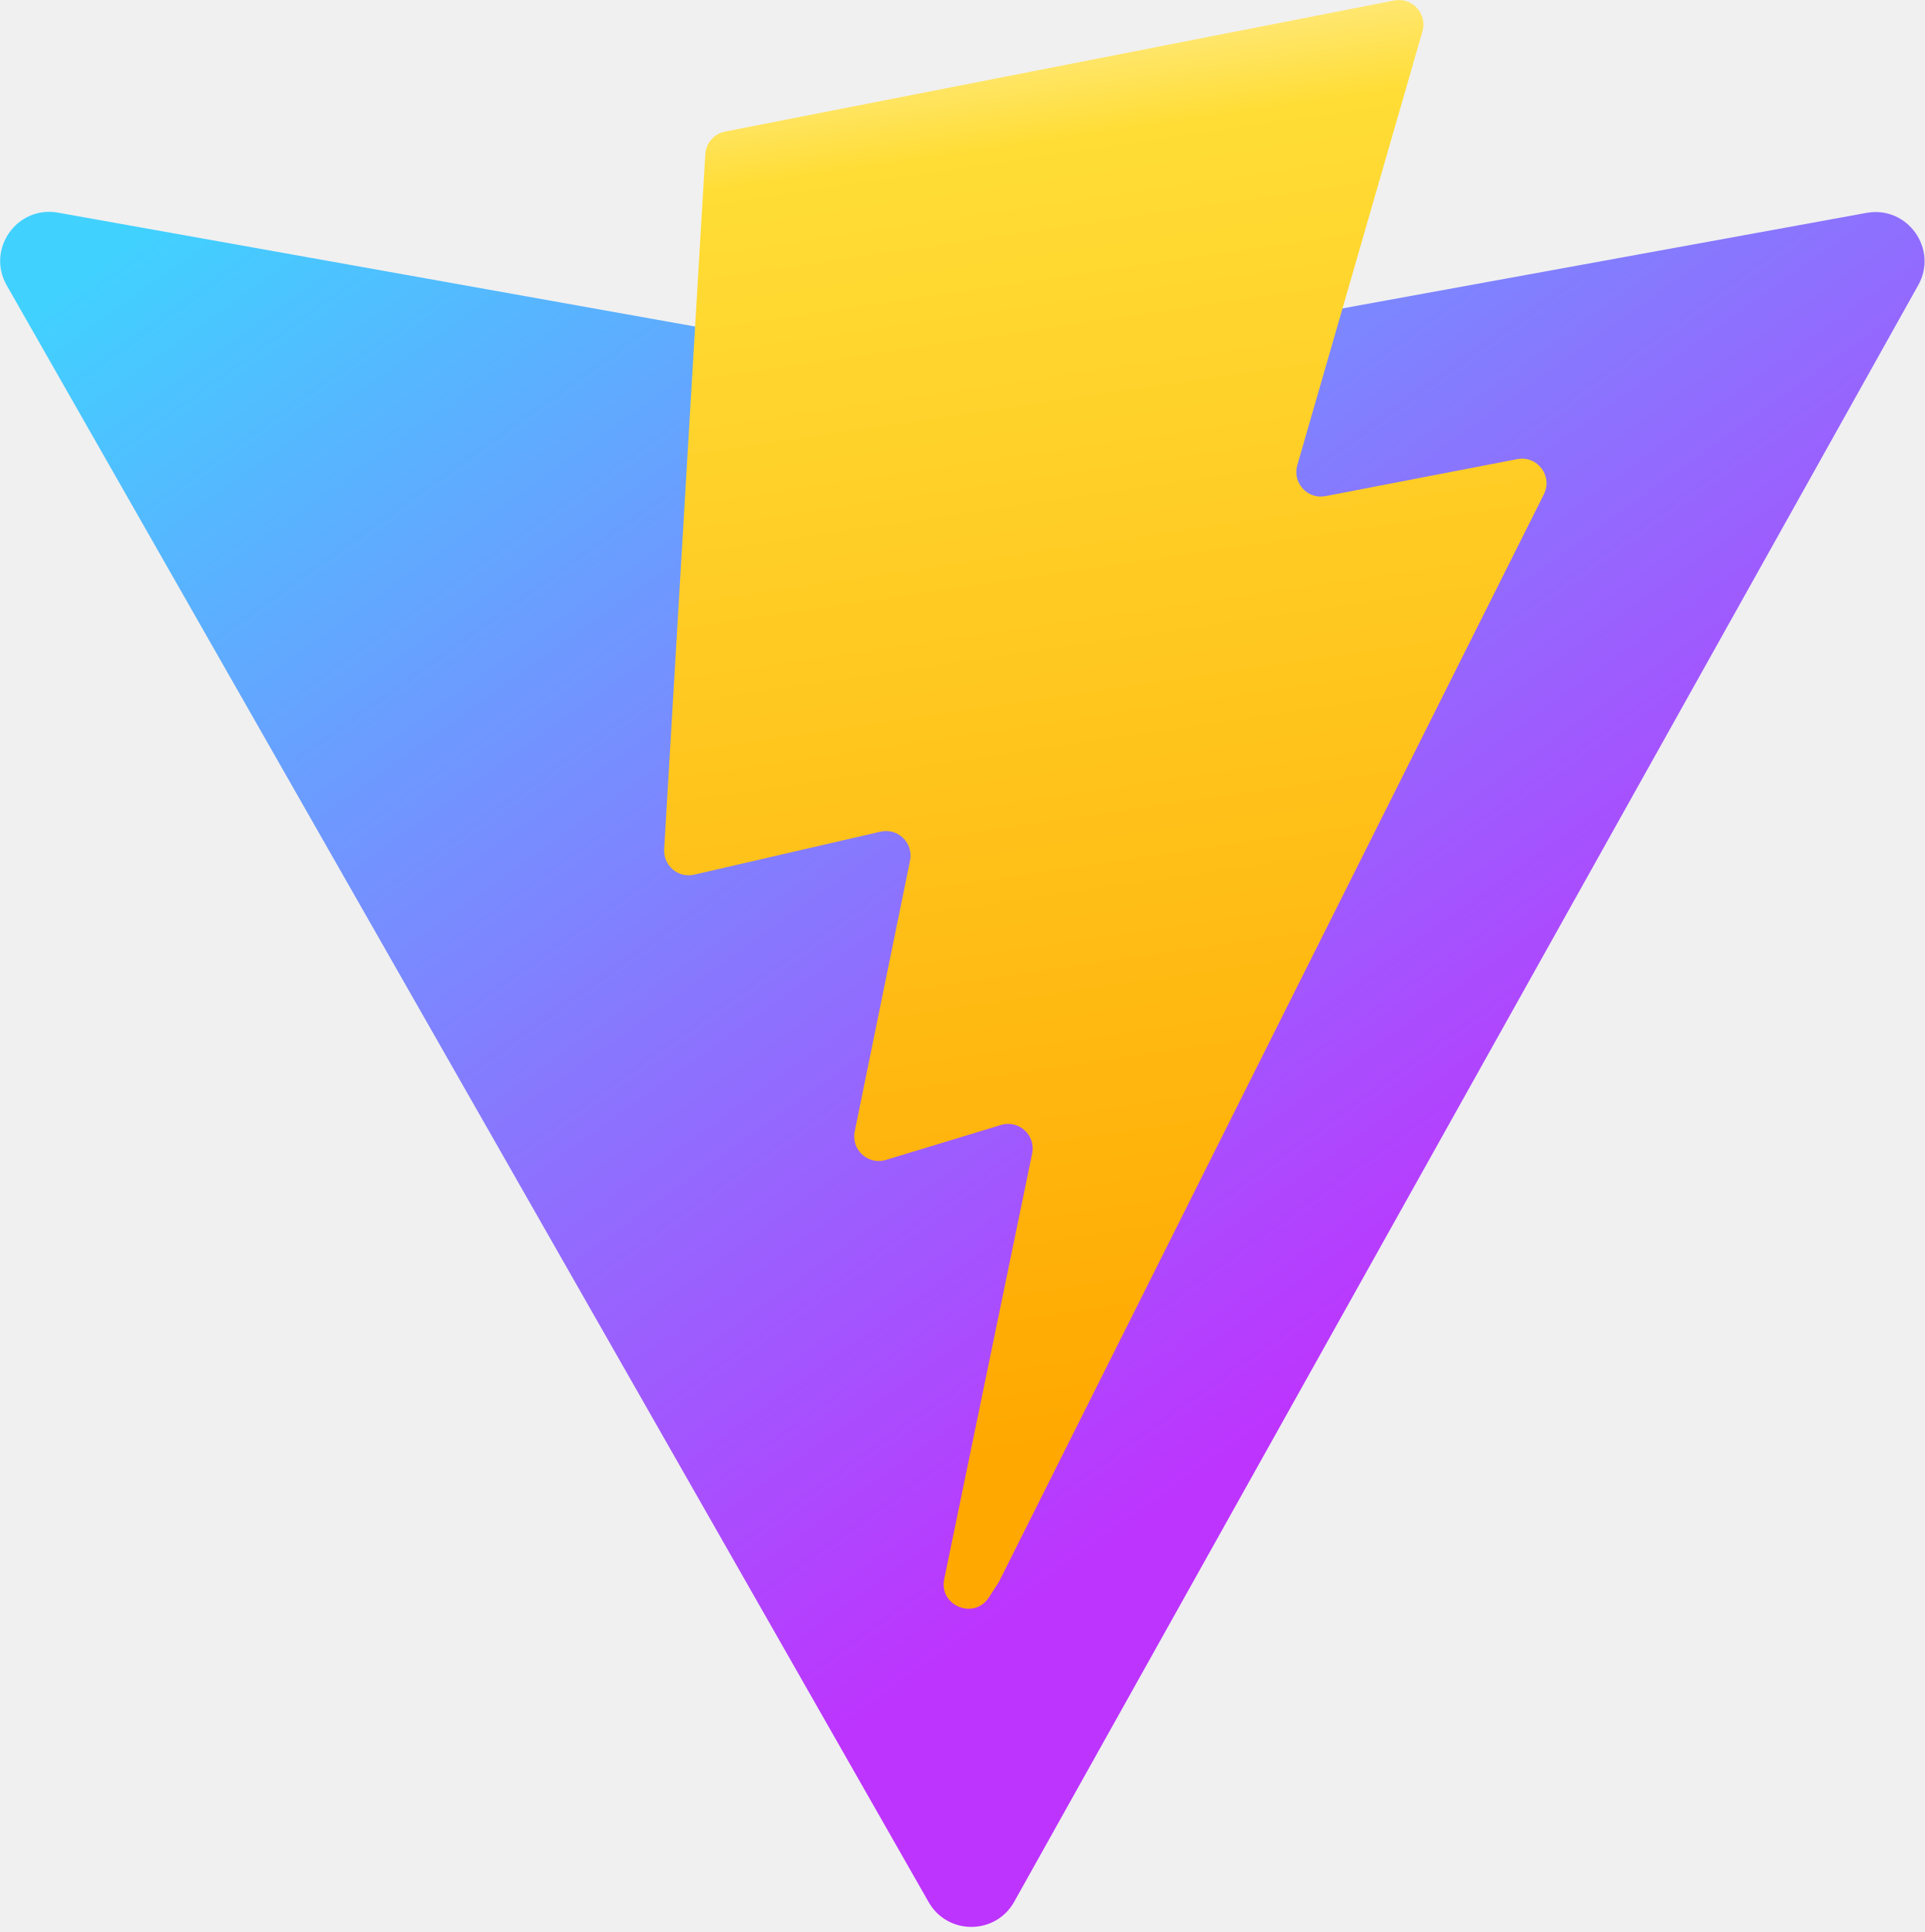
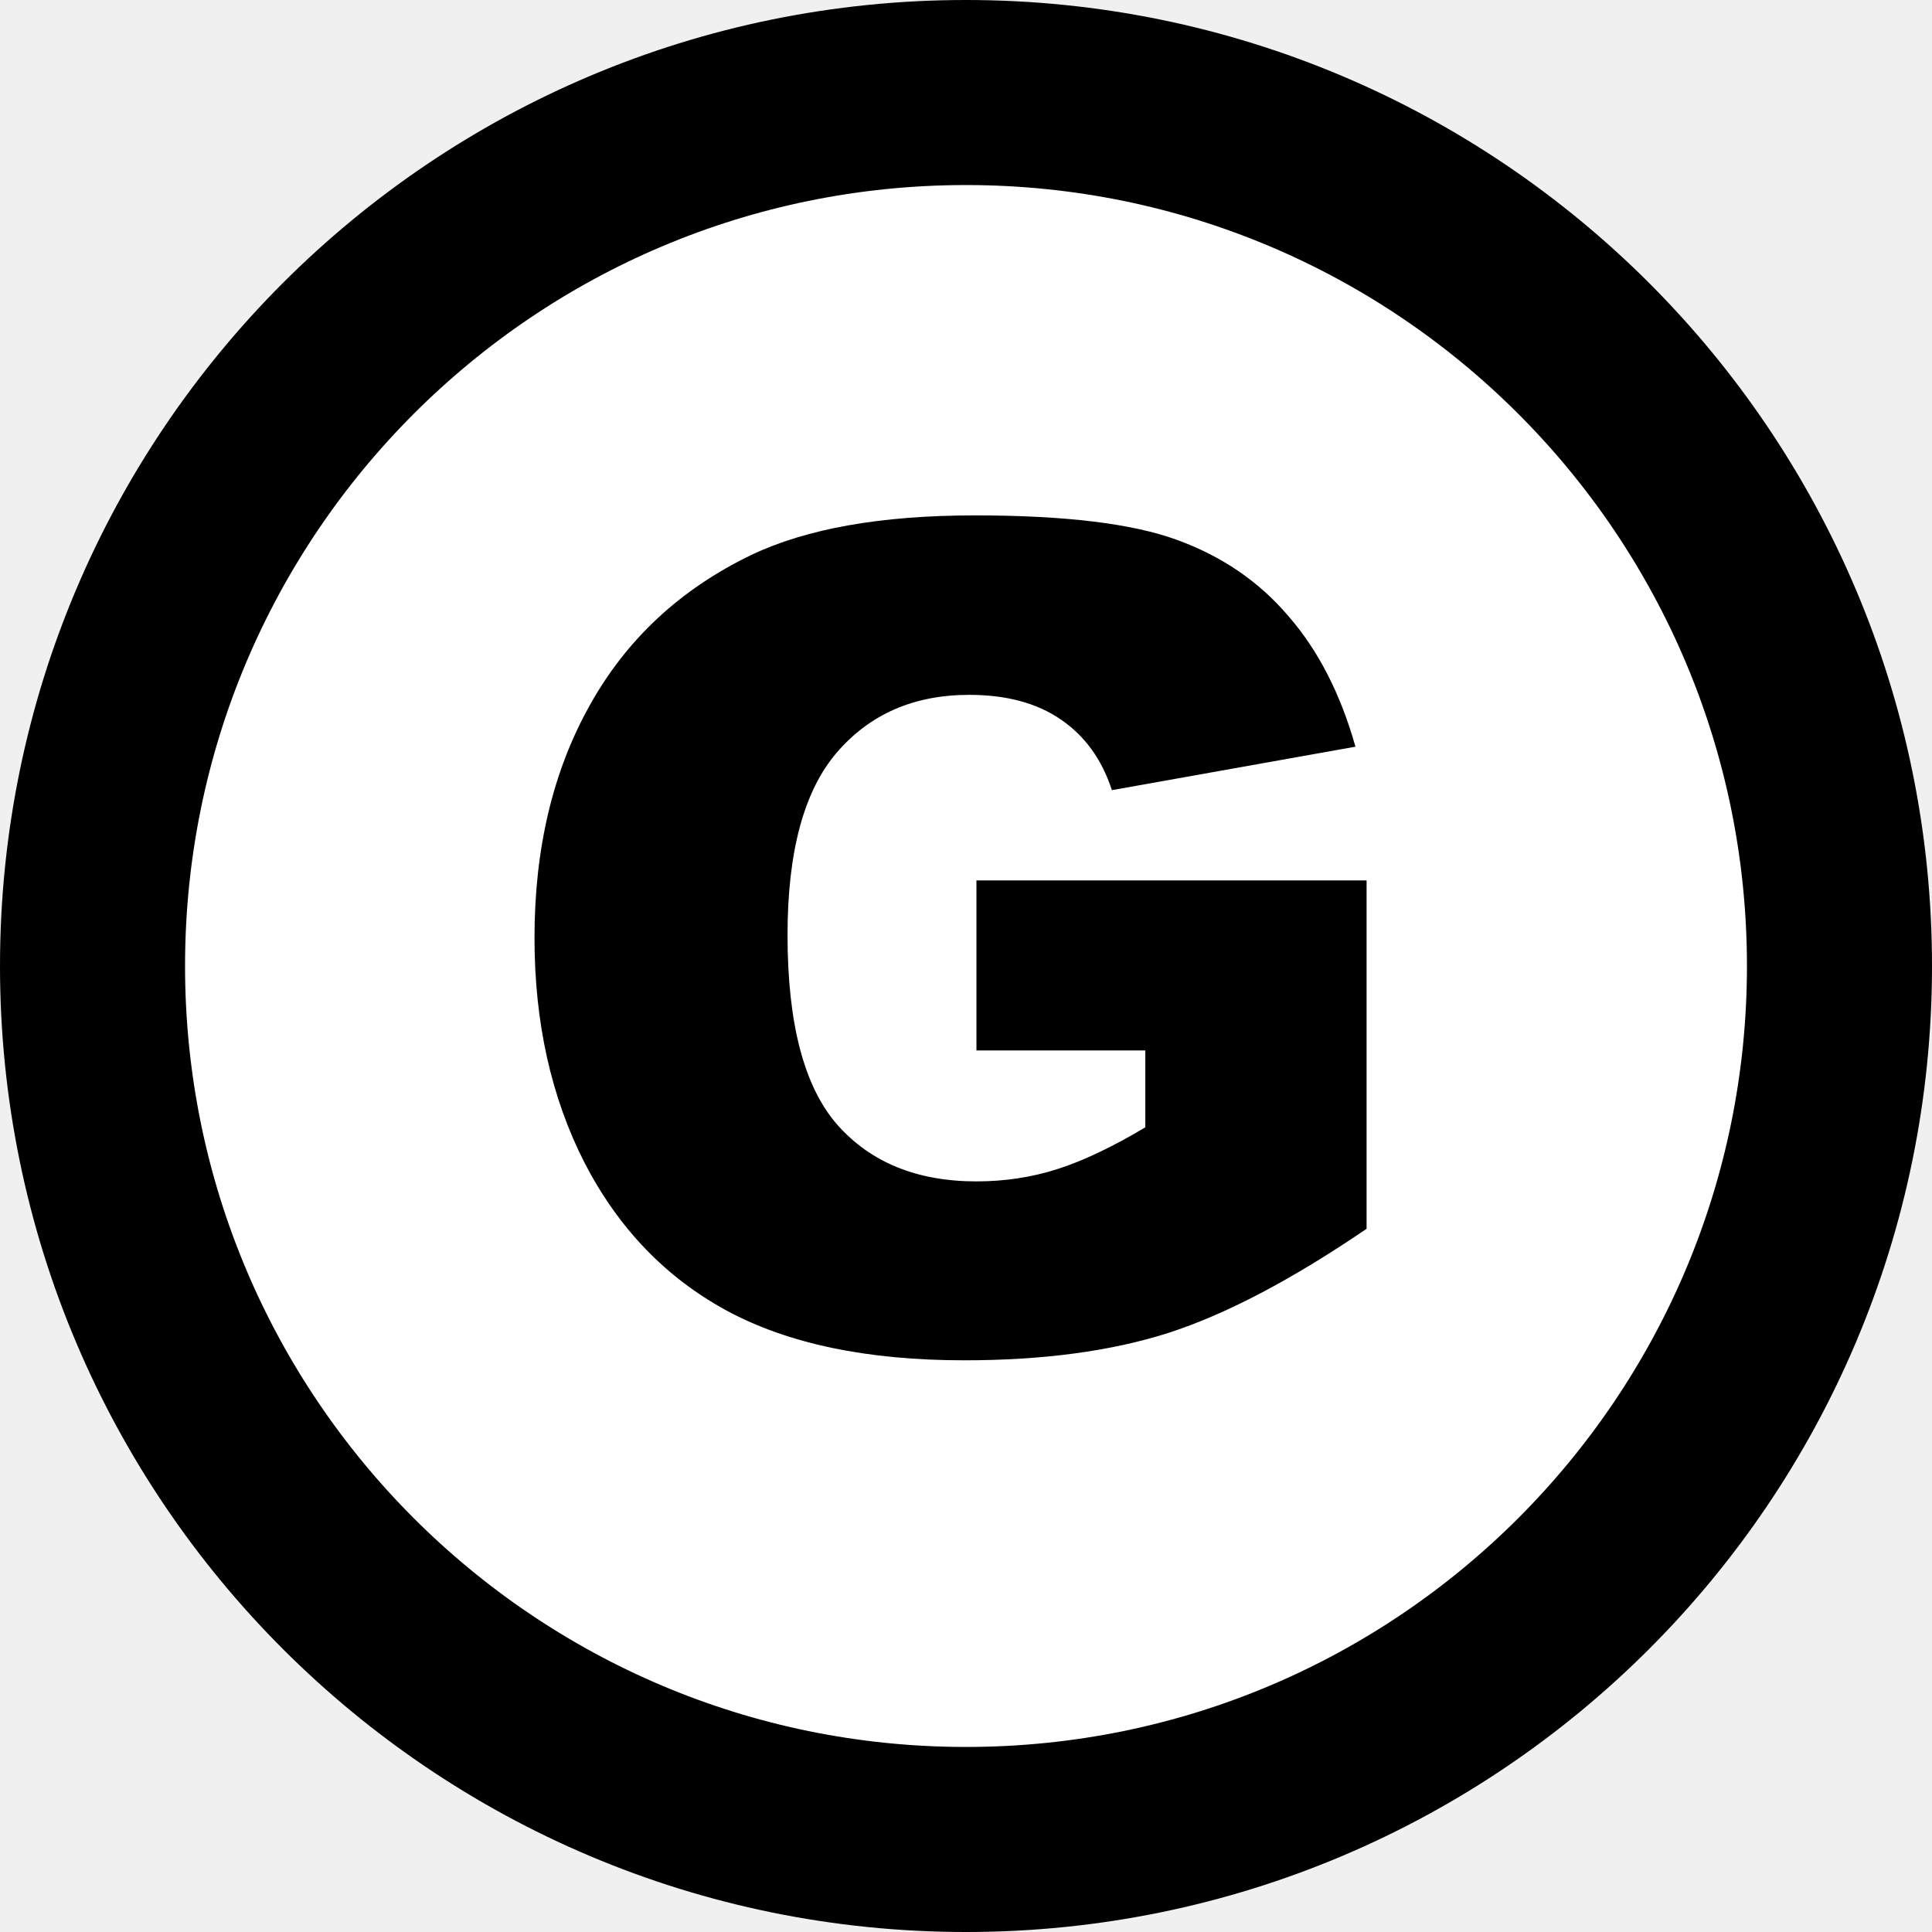
- <svg xmlns="http://www.w3.org/2000/svg" aria-hidden="true" role="img" class="iconify iconify--logos" width="31.88" height="32" preserveAspectRatio="xMidYMid meet" viewBox="0 0 256 257">
-   <defs>
-     <linearGradient id="IconifyId1813088fe1fbc01fb466" x1="-.828%" x2="57.636%" y1="7.652%" y2="78.411%">
-       <stop offset="0%" stop-color="#41D1FF" />
-       <stop offset="100%" stop-color="#BD34FE" />
-     </linearGradient>
-     <linearGradient id="IconifyId1813088fe1fbc01fb467" x1="43.376%" x2="50.316%" y1="2.242%" y2="89.03%">
-       <stop offset="0%" stop-color="#FFEA83" />
-       <stop offset="8.333%" stop-color="#FFDD35" />
-       <stop offset="100%" stop-color="#FFA800" />
-     </linearGradient>
-   </defs>
-   <path fill="url(#IconifyId1813088fe1fbc01fb466)" d="M255.153 37.938L134.897 252.976c-2.483 4.44-8.862 4.466-11.382.048L.875 37.958c-2.746-4.814 1.371-10.646 6.827-9.67l120.385 21.517a6.537 6.537 0 0 0 2.322-.004l117.867-21.483c5.438-.991 9.574 4.796 6.877 9.62Z" />
-   <path fill="url(#IconifyId1813088fe1fbc01fb467)" d="M185.432.063L96.44 17.501a3.268 3.268 0 0 0-2.634 3.014l-5.474 92.456a3.268 3.268 0 0 0 3.997 3.378l24.777-5.718c2.318-.535 4.413 1.507 3.936 3.838l-7.361 36.047c-.495 2.426 1.782 4.5 4.151 3.78l15.304-4.649c2.372-.72 4.652 1.36 4.15 3.788l-11.698 56.621c-.732 3.542 3.979 5.473 5.943 2.437l1.313-2.028l72.516-144.72c1.215-2.423-.88-5.186-3.54-4.672l-25.505 4.922c-2.396.462-4.435-1.77-3.759-4.114l16.646-57.705c.677-2.35-1.37-4.583-3.769-4.113Z" />
+ <svg xmlns="http://www.w3.org/2000/svg" width="64" height="64" viewBox="0 0 64 64" fill="none">
+   <circle cx="32" cy="32" r="28.935" fill="white" stroke="black" stroke-width="6.13" />
+   <path d="M32.346 34.797V29.166H45.27V40.705C42.796 42.391 40.605 43.541 38.697 44.157C36.802 44.76 34.55 45.062 31.94 45.062C28.728 45.062 26.106 44.514 24.076 43.418C22.057 42.323 20.488 40.692 19.368 38.526C18.26 36.36 17.706 33.874 17.706 31.067C17.706 28.113 18.315 25.547 19.534 23.369C20.752 21.178 22.537 19.516 24.888 18.384C26.722 17.51 29.189 17.073 32.291 17.073C35.282 17.073 37.516 17.344 38.993 17.886C40.482 18.427 41.713 19.27 42.685 20.415C43.67 21.547 44.408 22.987 44.901 24.735L36.833 26.175C36.5 25.153 35.934 24.372 35.134 23.83C34.346 23.289 33.337 23.018 32.106 23.018C30.273 23.018 28.808 23.658 27.712 24.938C26.629 26.206 26.088 28.218 26.088 30.975C26.088 33.904 26.636 35.997 27.731 37.252C28.839 38.508 30.377 39.135 32.346 39.135C33.282 39.135 34.174 39 35.023 38.729C35.873 38.458 36.845 37.997 37.94 37.344V34.797H32.346Z" fill="black" />
</svg>
